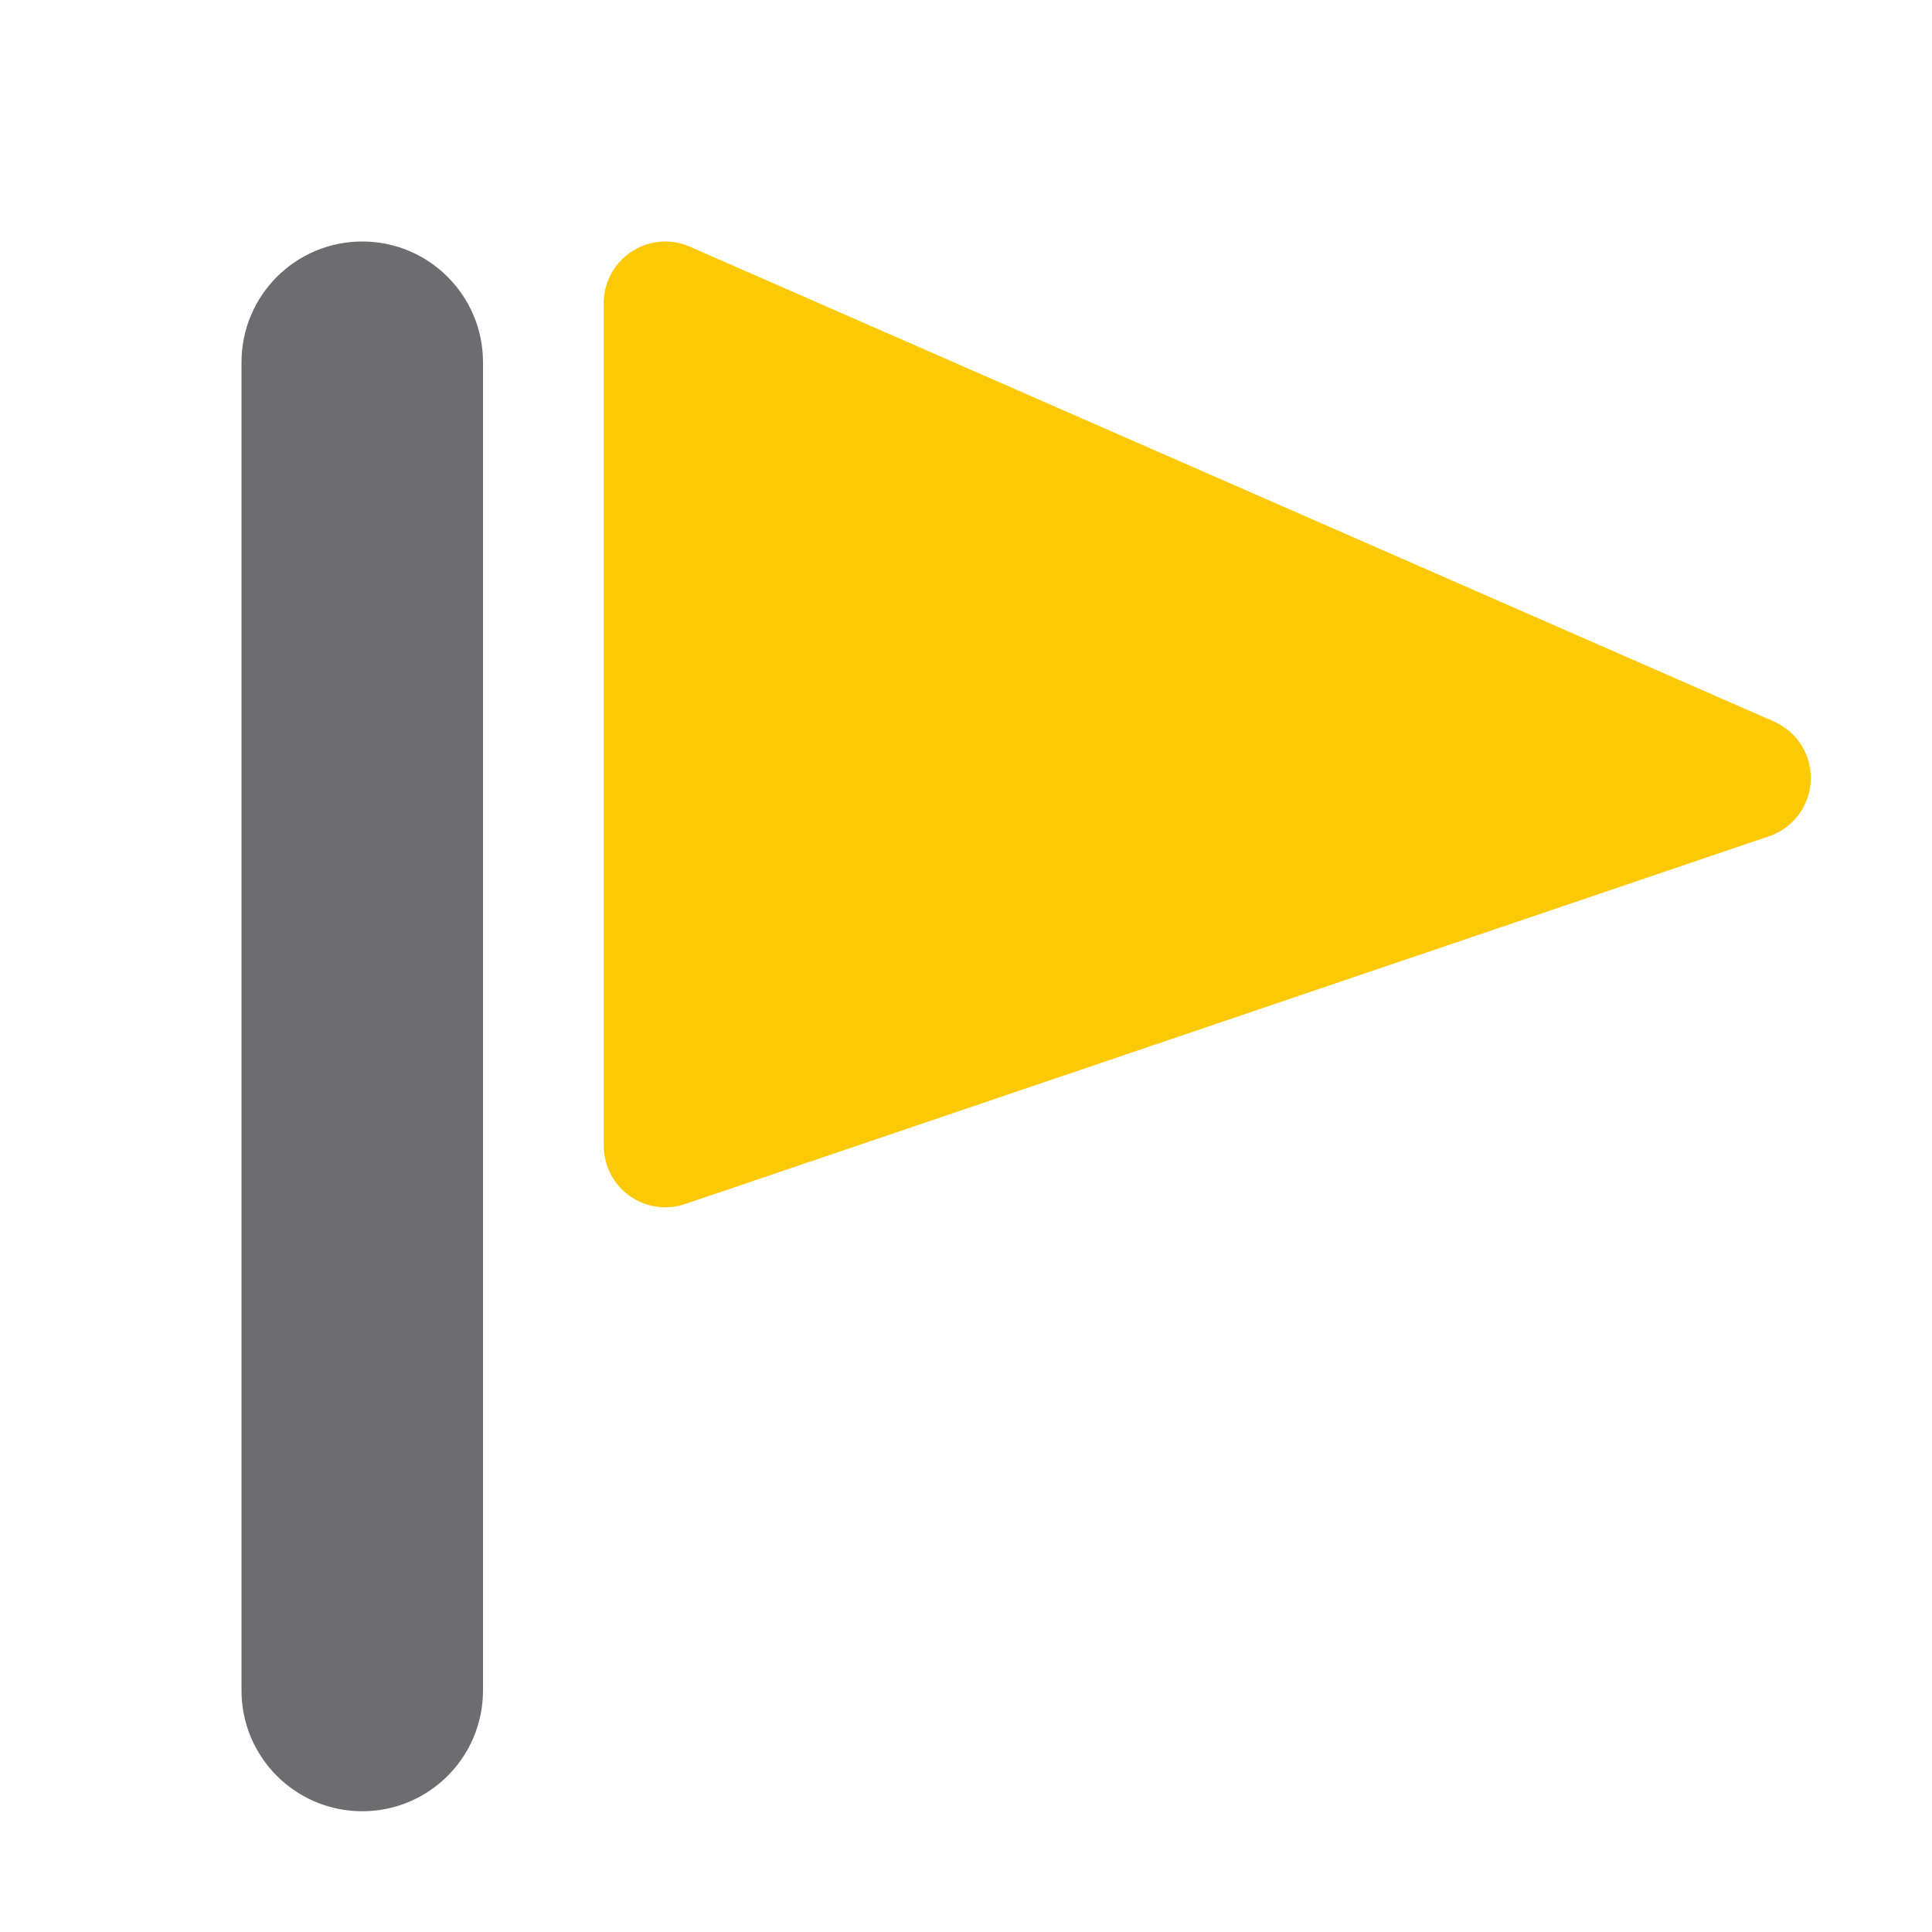
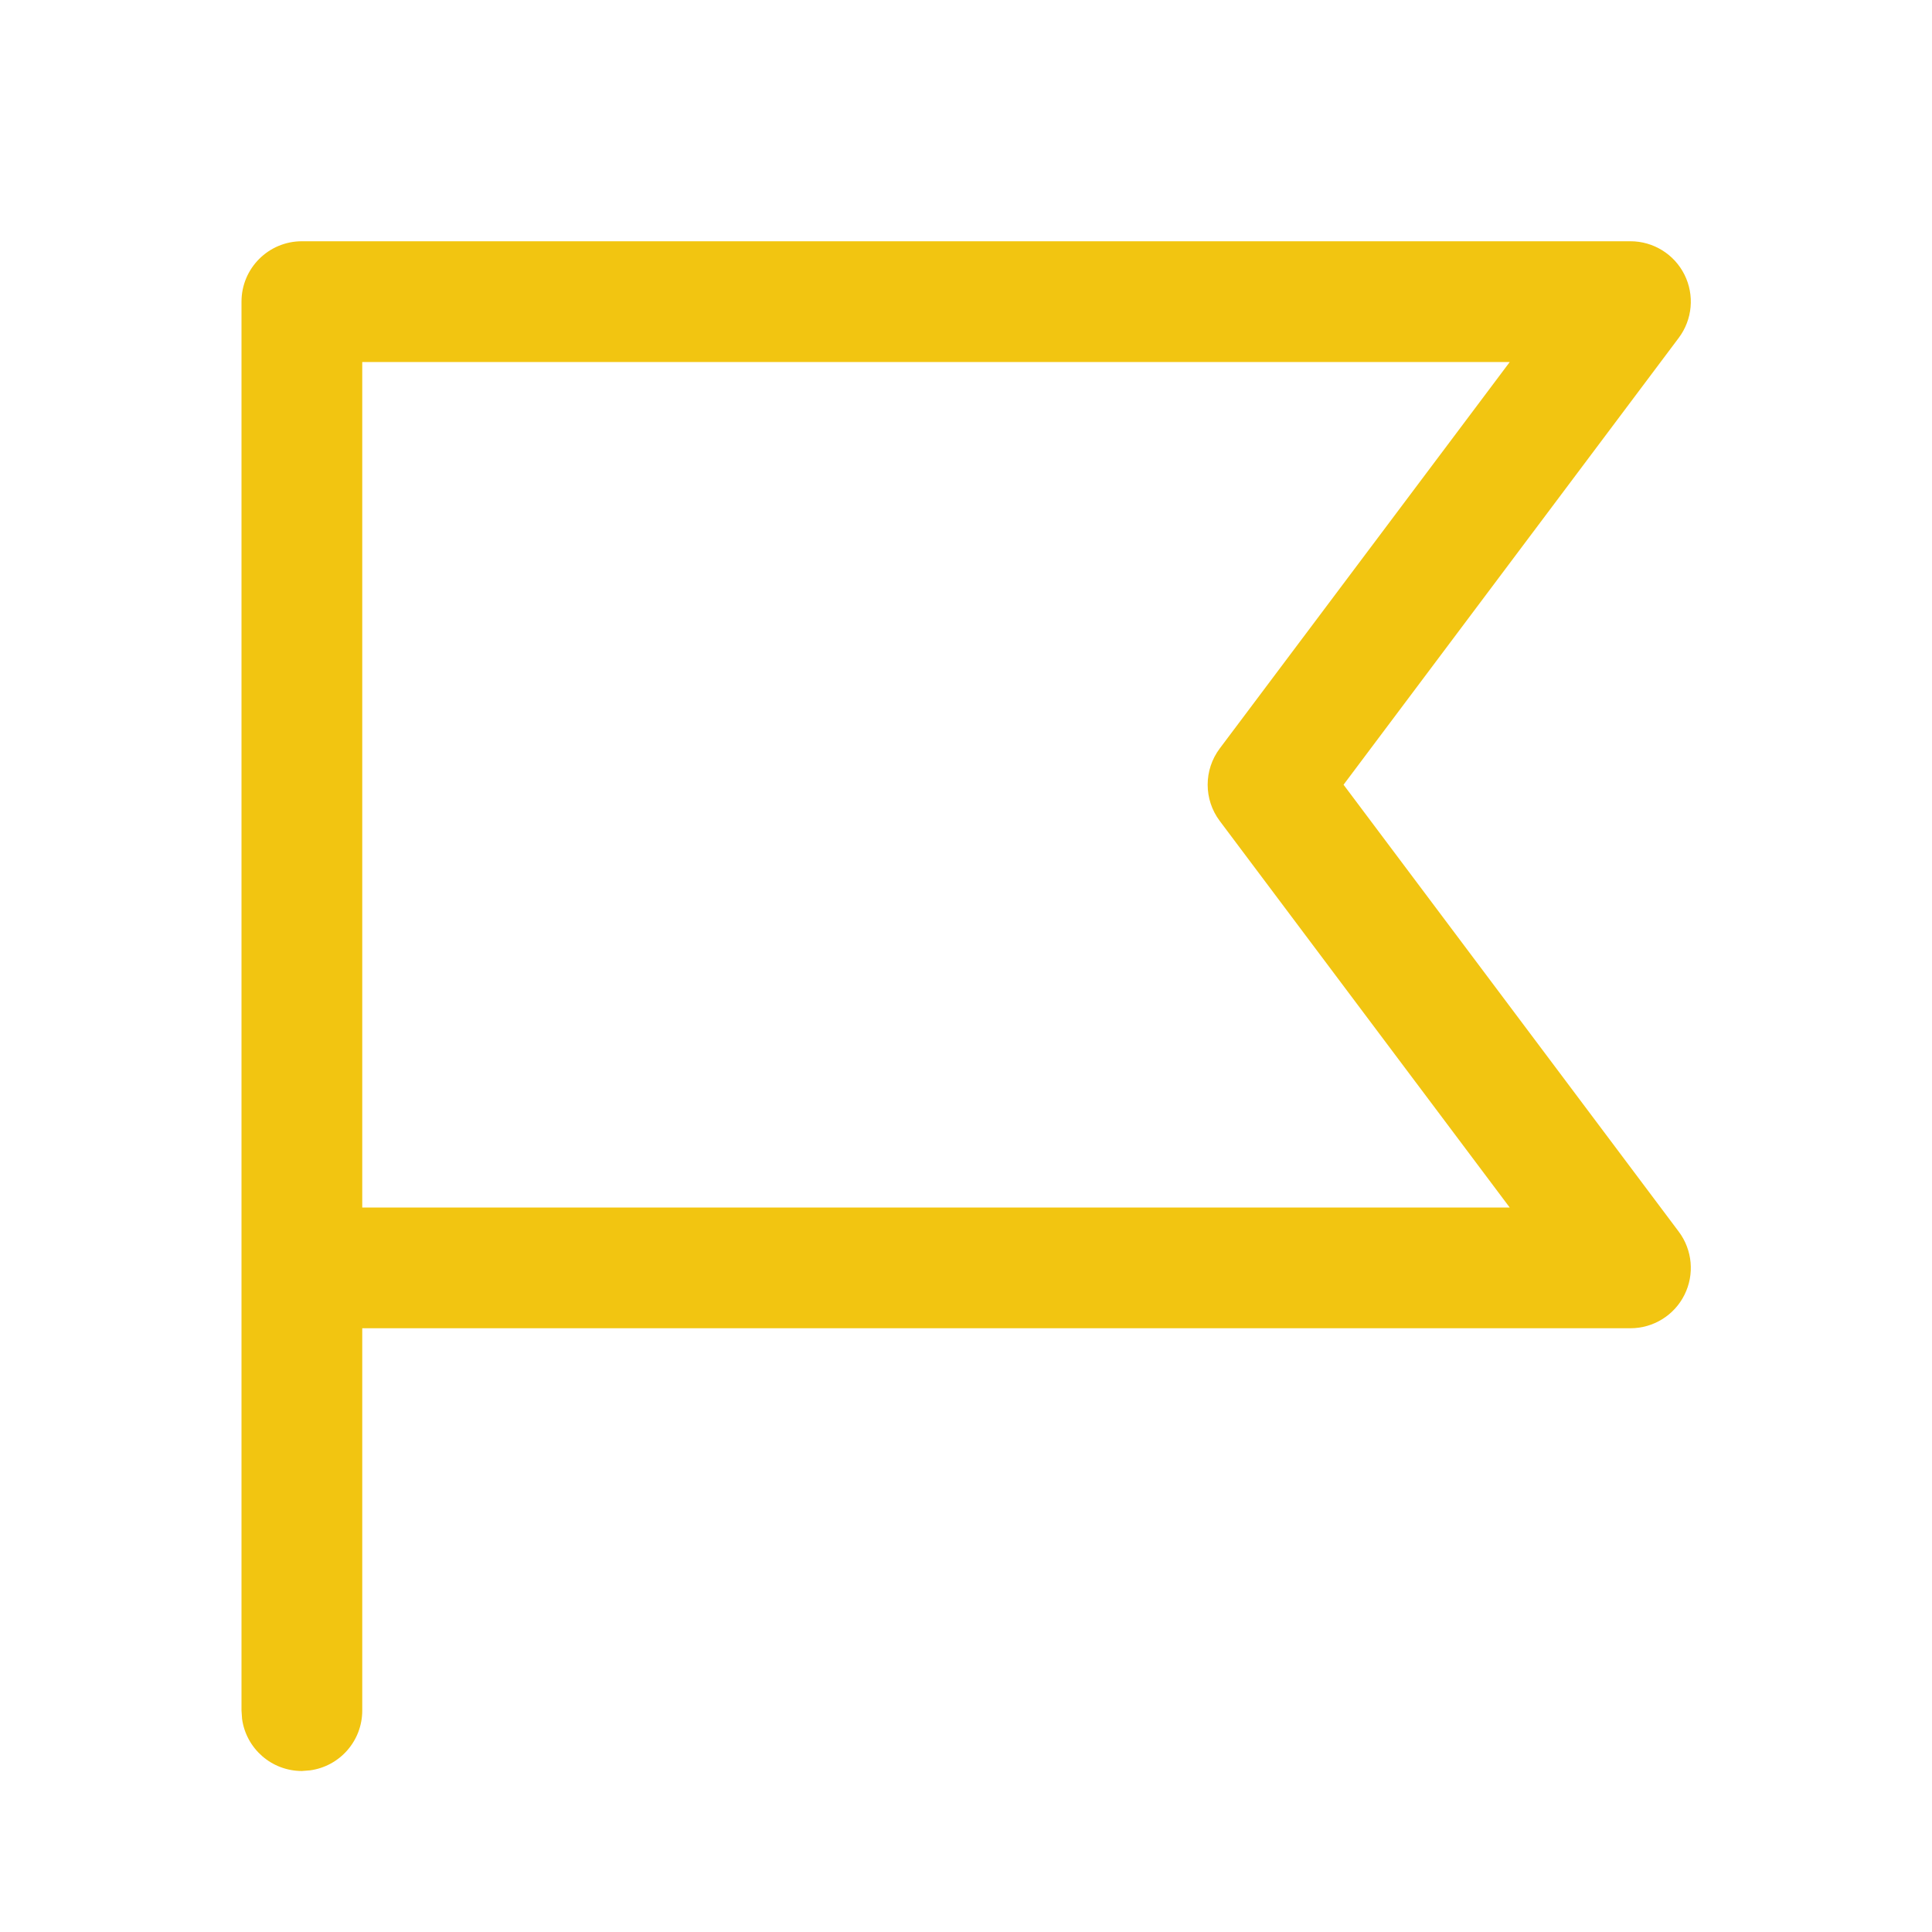
- <svg xmlns="http://www.w3.org/2000/svg" width="16" height="16">
-   <path fill="#fcc907" d="M5.514 2A.51.51 0 0 0 5 2.508v6.984a.51.51 0 0 0 .672.48l8.986-3.049a.51.51 0 0 0 .039-.945L5.713 2.043A.51.51 0 0 0 5.514 2z" />
-   <path fill="#6d6d70" d="M3 2a1 1 0 0 0-1 1v11a1 1 0 0 0 1 1 1 1 0 0 0 1-1V3a1 1 0 0 0-1-1z" />
+ <svg xmlns="http://www.w3.org/2000/svg" width="24" height="24" fill="none">
+   <path fill="#f2c511" d="M3 3.747a.75.75 0 0 1 .75-.75h16.504a.75.75 0 0 1 .6 1.2L16.69 9.748l4.164 5.552a.75.75 0 0 1-.6 1.2H4.5v4.749a.75.75 0 0 1-.648.743L3.75 22a.75.75 0 0 1-.743-.648L3 21.249V3.747Zm15.754.75H4.5V15h14.254l-3.602-4.802a.75.75 0 0 1 0-.9l3.602-4.8Z" />
</svg>
